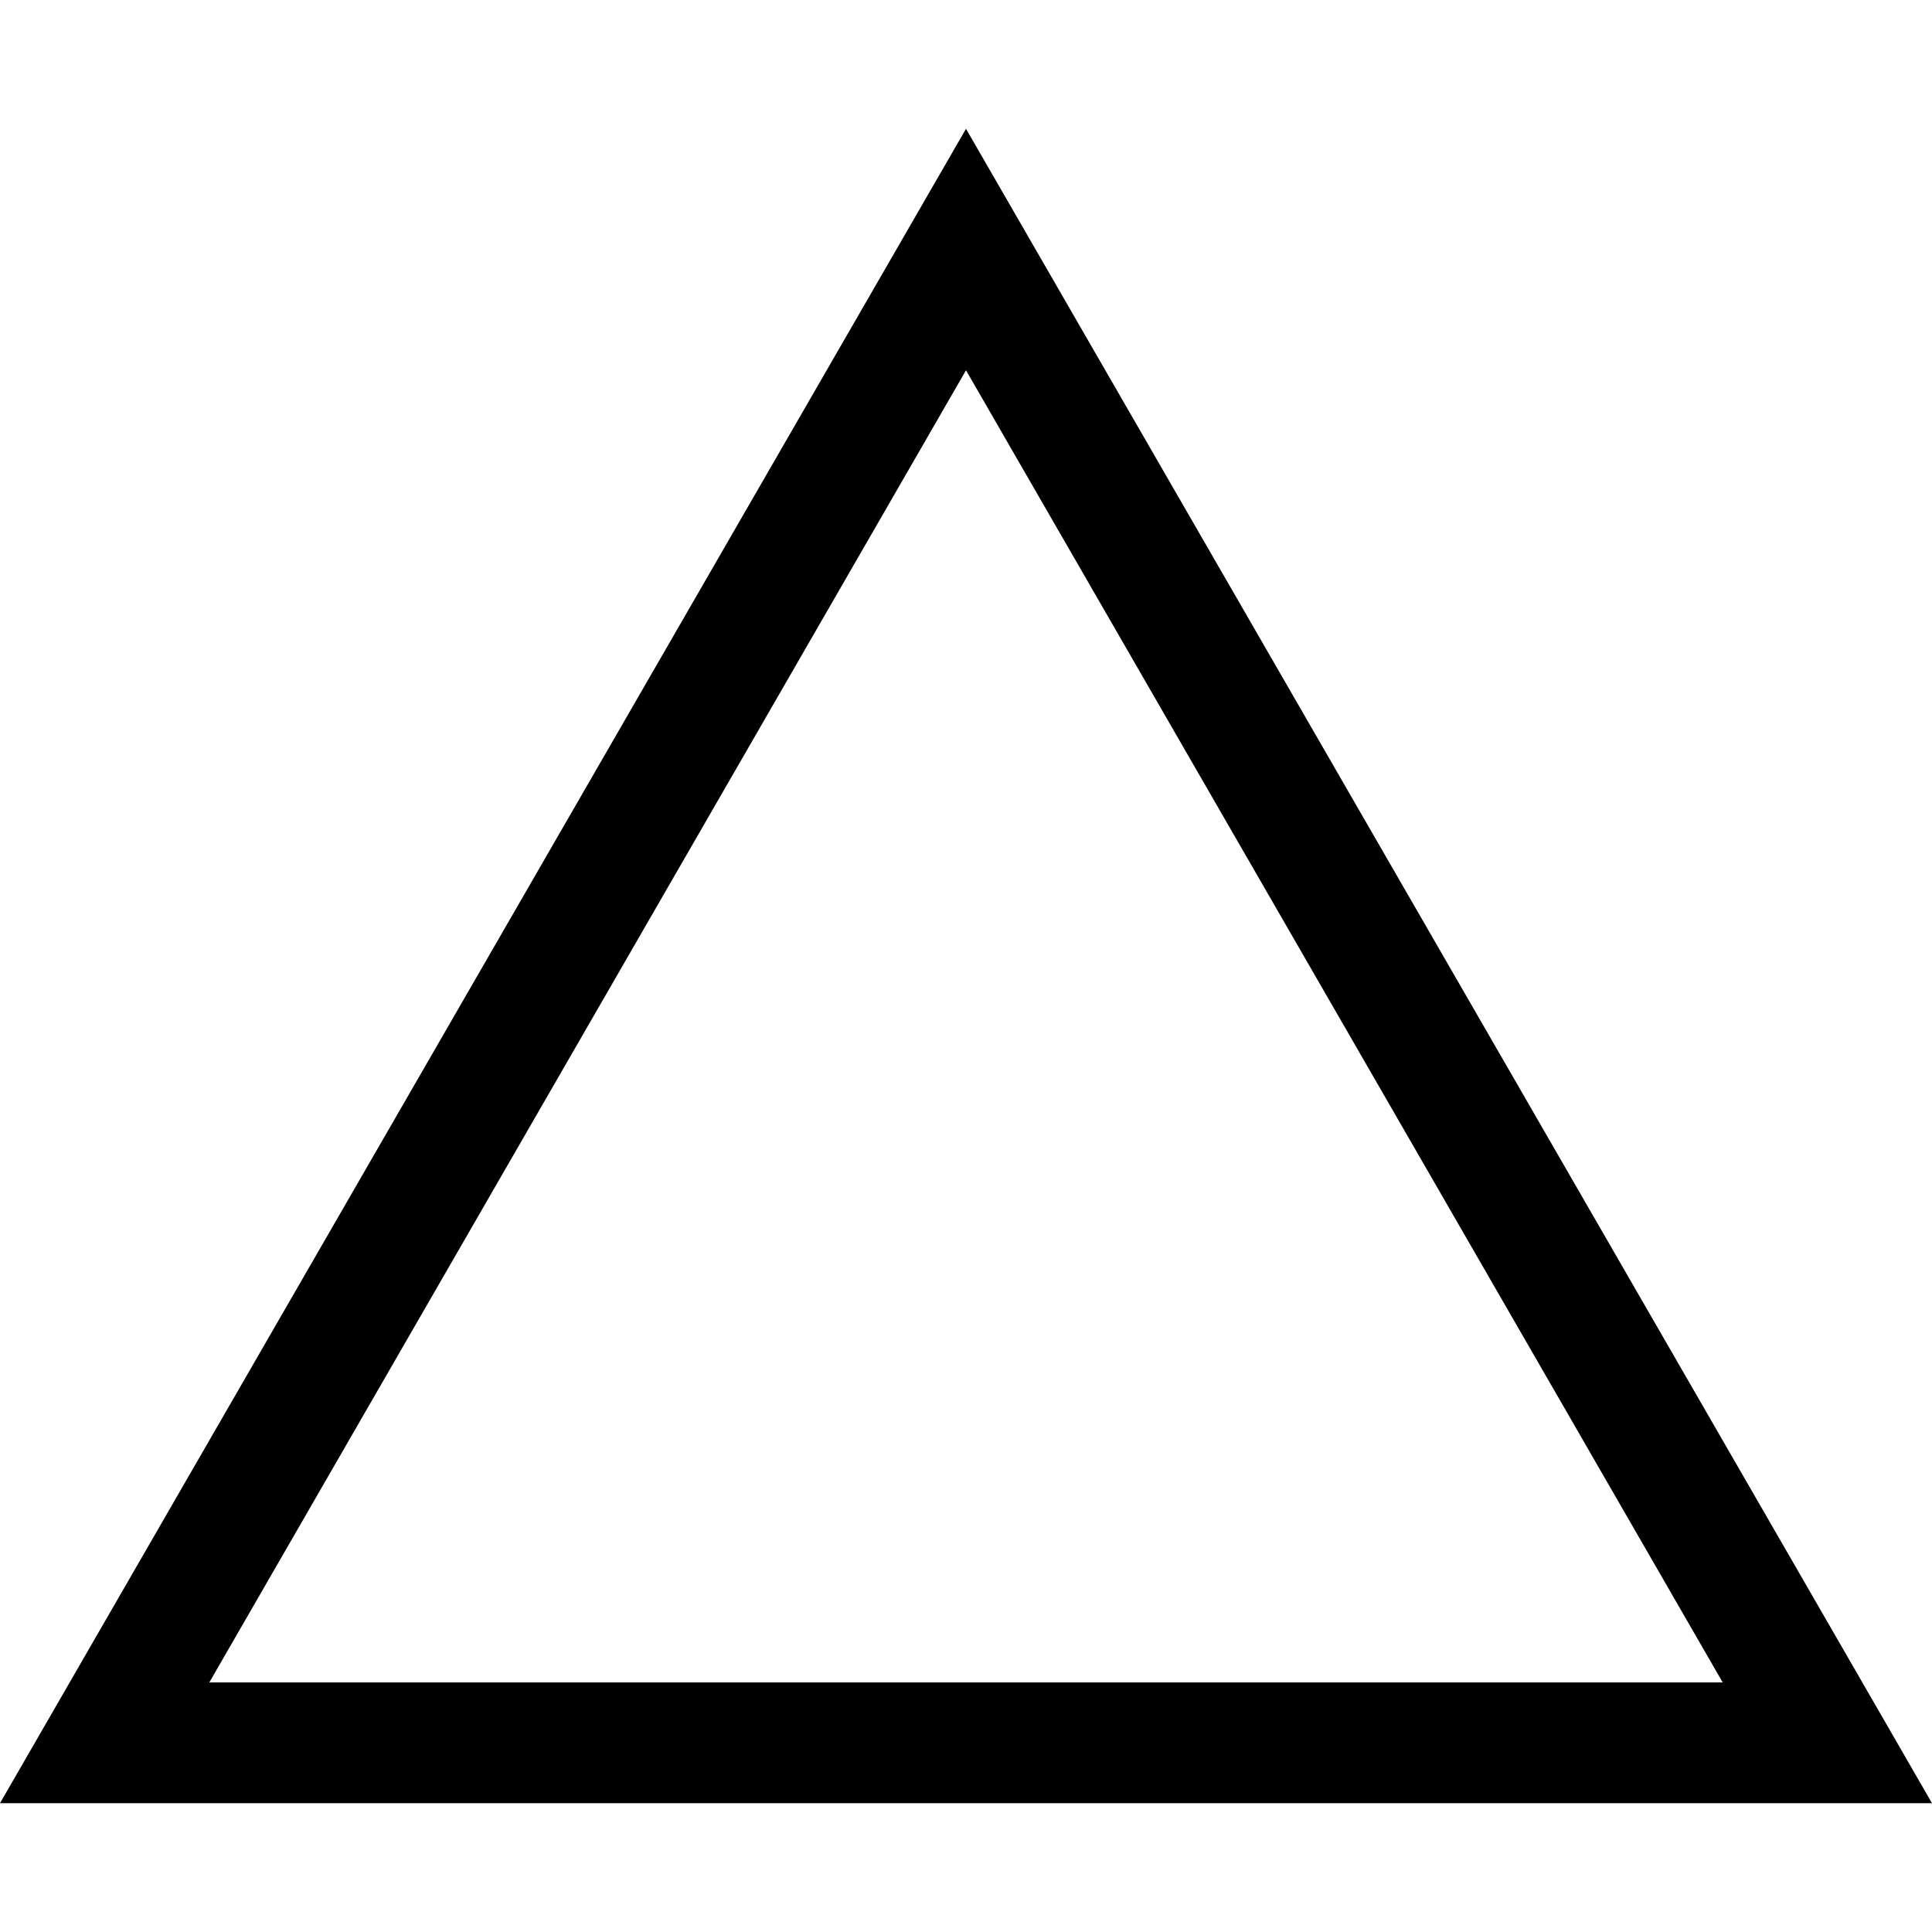
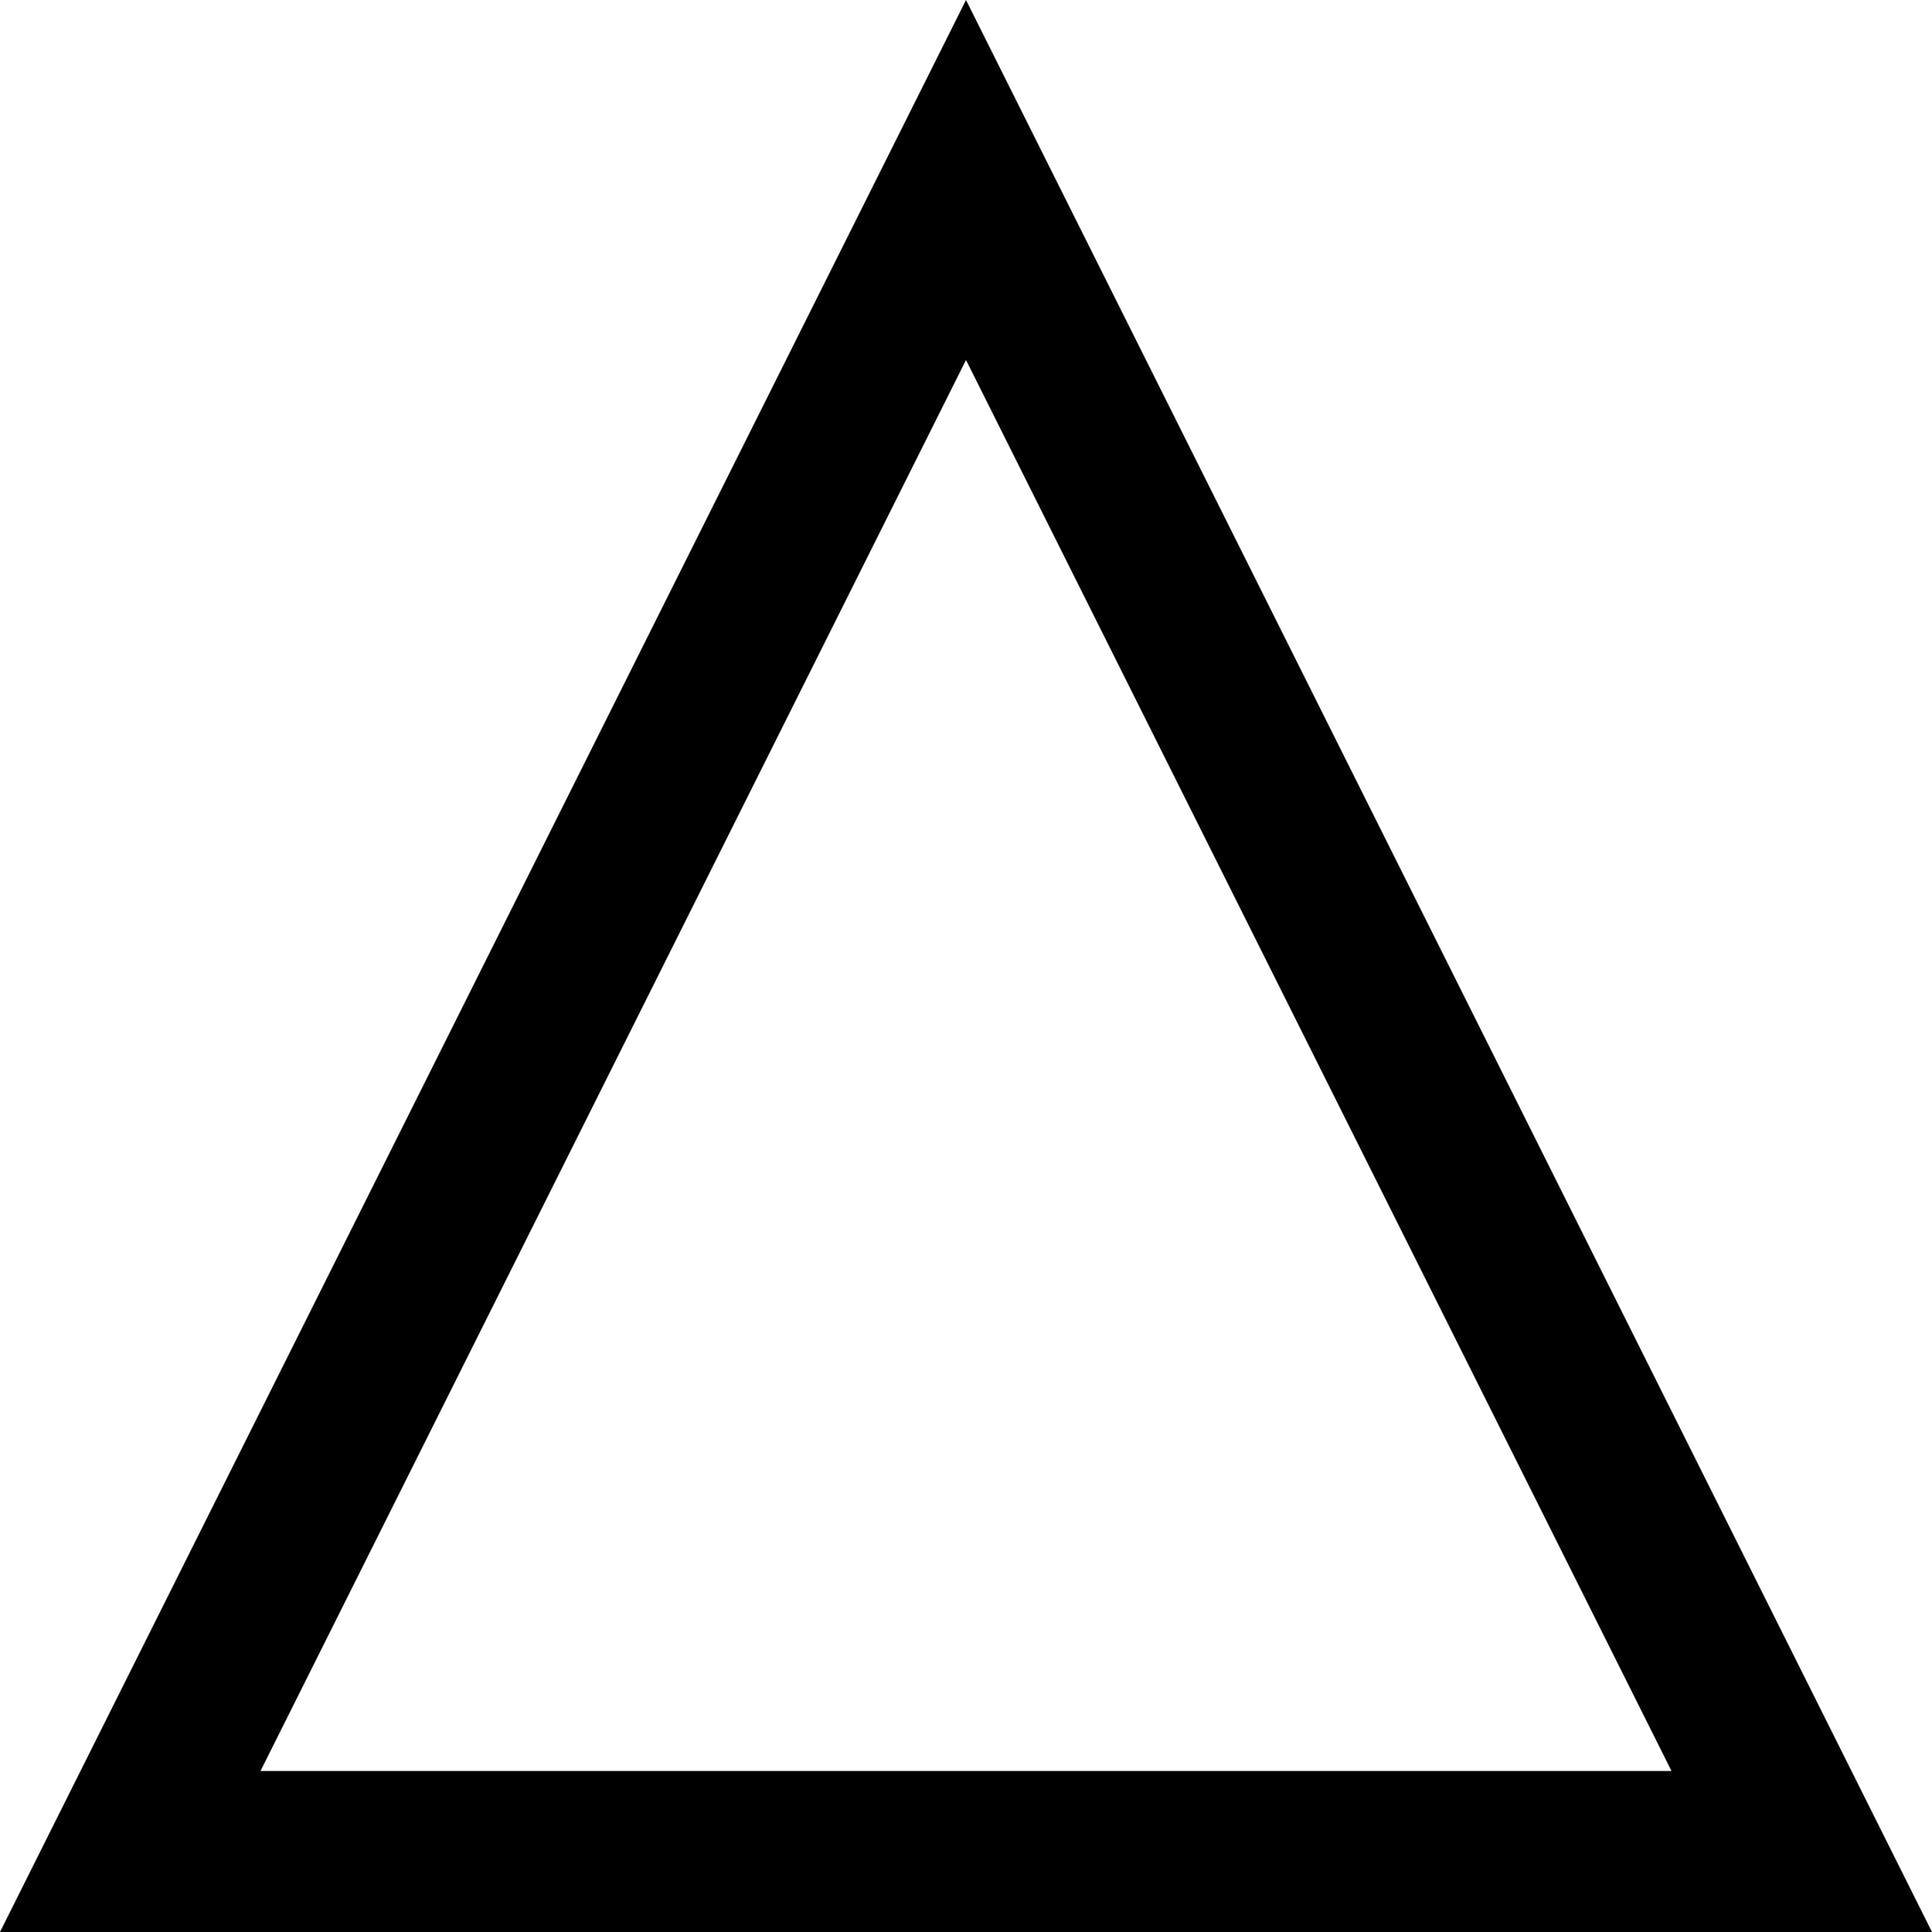
- <svg xmlns="http://www.w3.org/2000/svg" version="1.1" id="Layer_1" x="0px" y="0px" viewBox="0 0 24 24" enable-background="new 0 0 24 24" xml:space="preserve">
-   <g id="XMLID_2_">
-     <path id="XMLID_117_" d="M-76,1.5c5.8,0,10.5,4.7,10.5,10.5S-70.2,22.5-76,22.5S-86.5,17.8-86.5,12S-81.8,1.5-76,1.5 M-76,0   c-6.6,0-12,5.4-12,12s5.4,12,12,12s12-5.4,12-12S-69.4,0-76,0L-76,0z" />
-   </g>
-   <g id="XMLID_20_">
-     <path id="XMLID_129_" d="M-25,1.5c1.9,0,3.5,1.6,3.5,3.5v14c0,1.9-1.6,3.5-3.5,3.5h-14c-1.9,0-3.5-1.6-3.5-3.5V5   c0-1.9,1.6-3.5,3.5-3.5H-25 M-25,0h-14c-2.8,0-5,2.3-5,5v14c0,2.8,2.3,5,5,5h14c2.8,0,5-2.3,5-5V5C-20,2.3-22.3,0-25,0L-25,0z" />
-   </g>
-   <g id="XMLID_39_">
-     <path id="XMLID_141_" d="M12,4.6l9.4,16.3H2.6L12,4.6 M12,1.6L0,22.4h24L12,1.6L12,1.6z" />
-   </g>
+ <svg xmlns="http://www.w3.org/2000/svg" width="24" height="24" viewBox="0 0 24 24" fill="none">
+   <path fill-rule="evenodd" clip-rule="evenodd" d="M12 0L0 24H24L12 0ZM12 4.472L3.236 22H20.764L12 4.472Z" fill="black" />
</svg>
